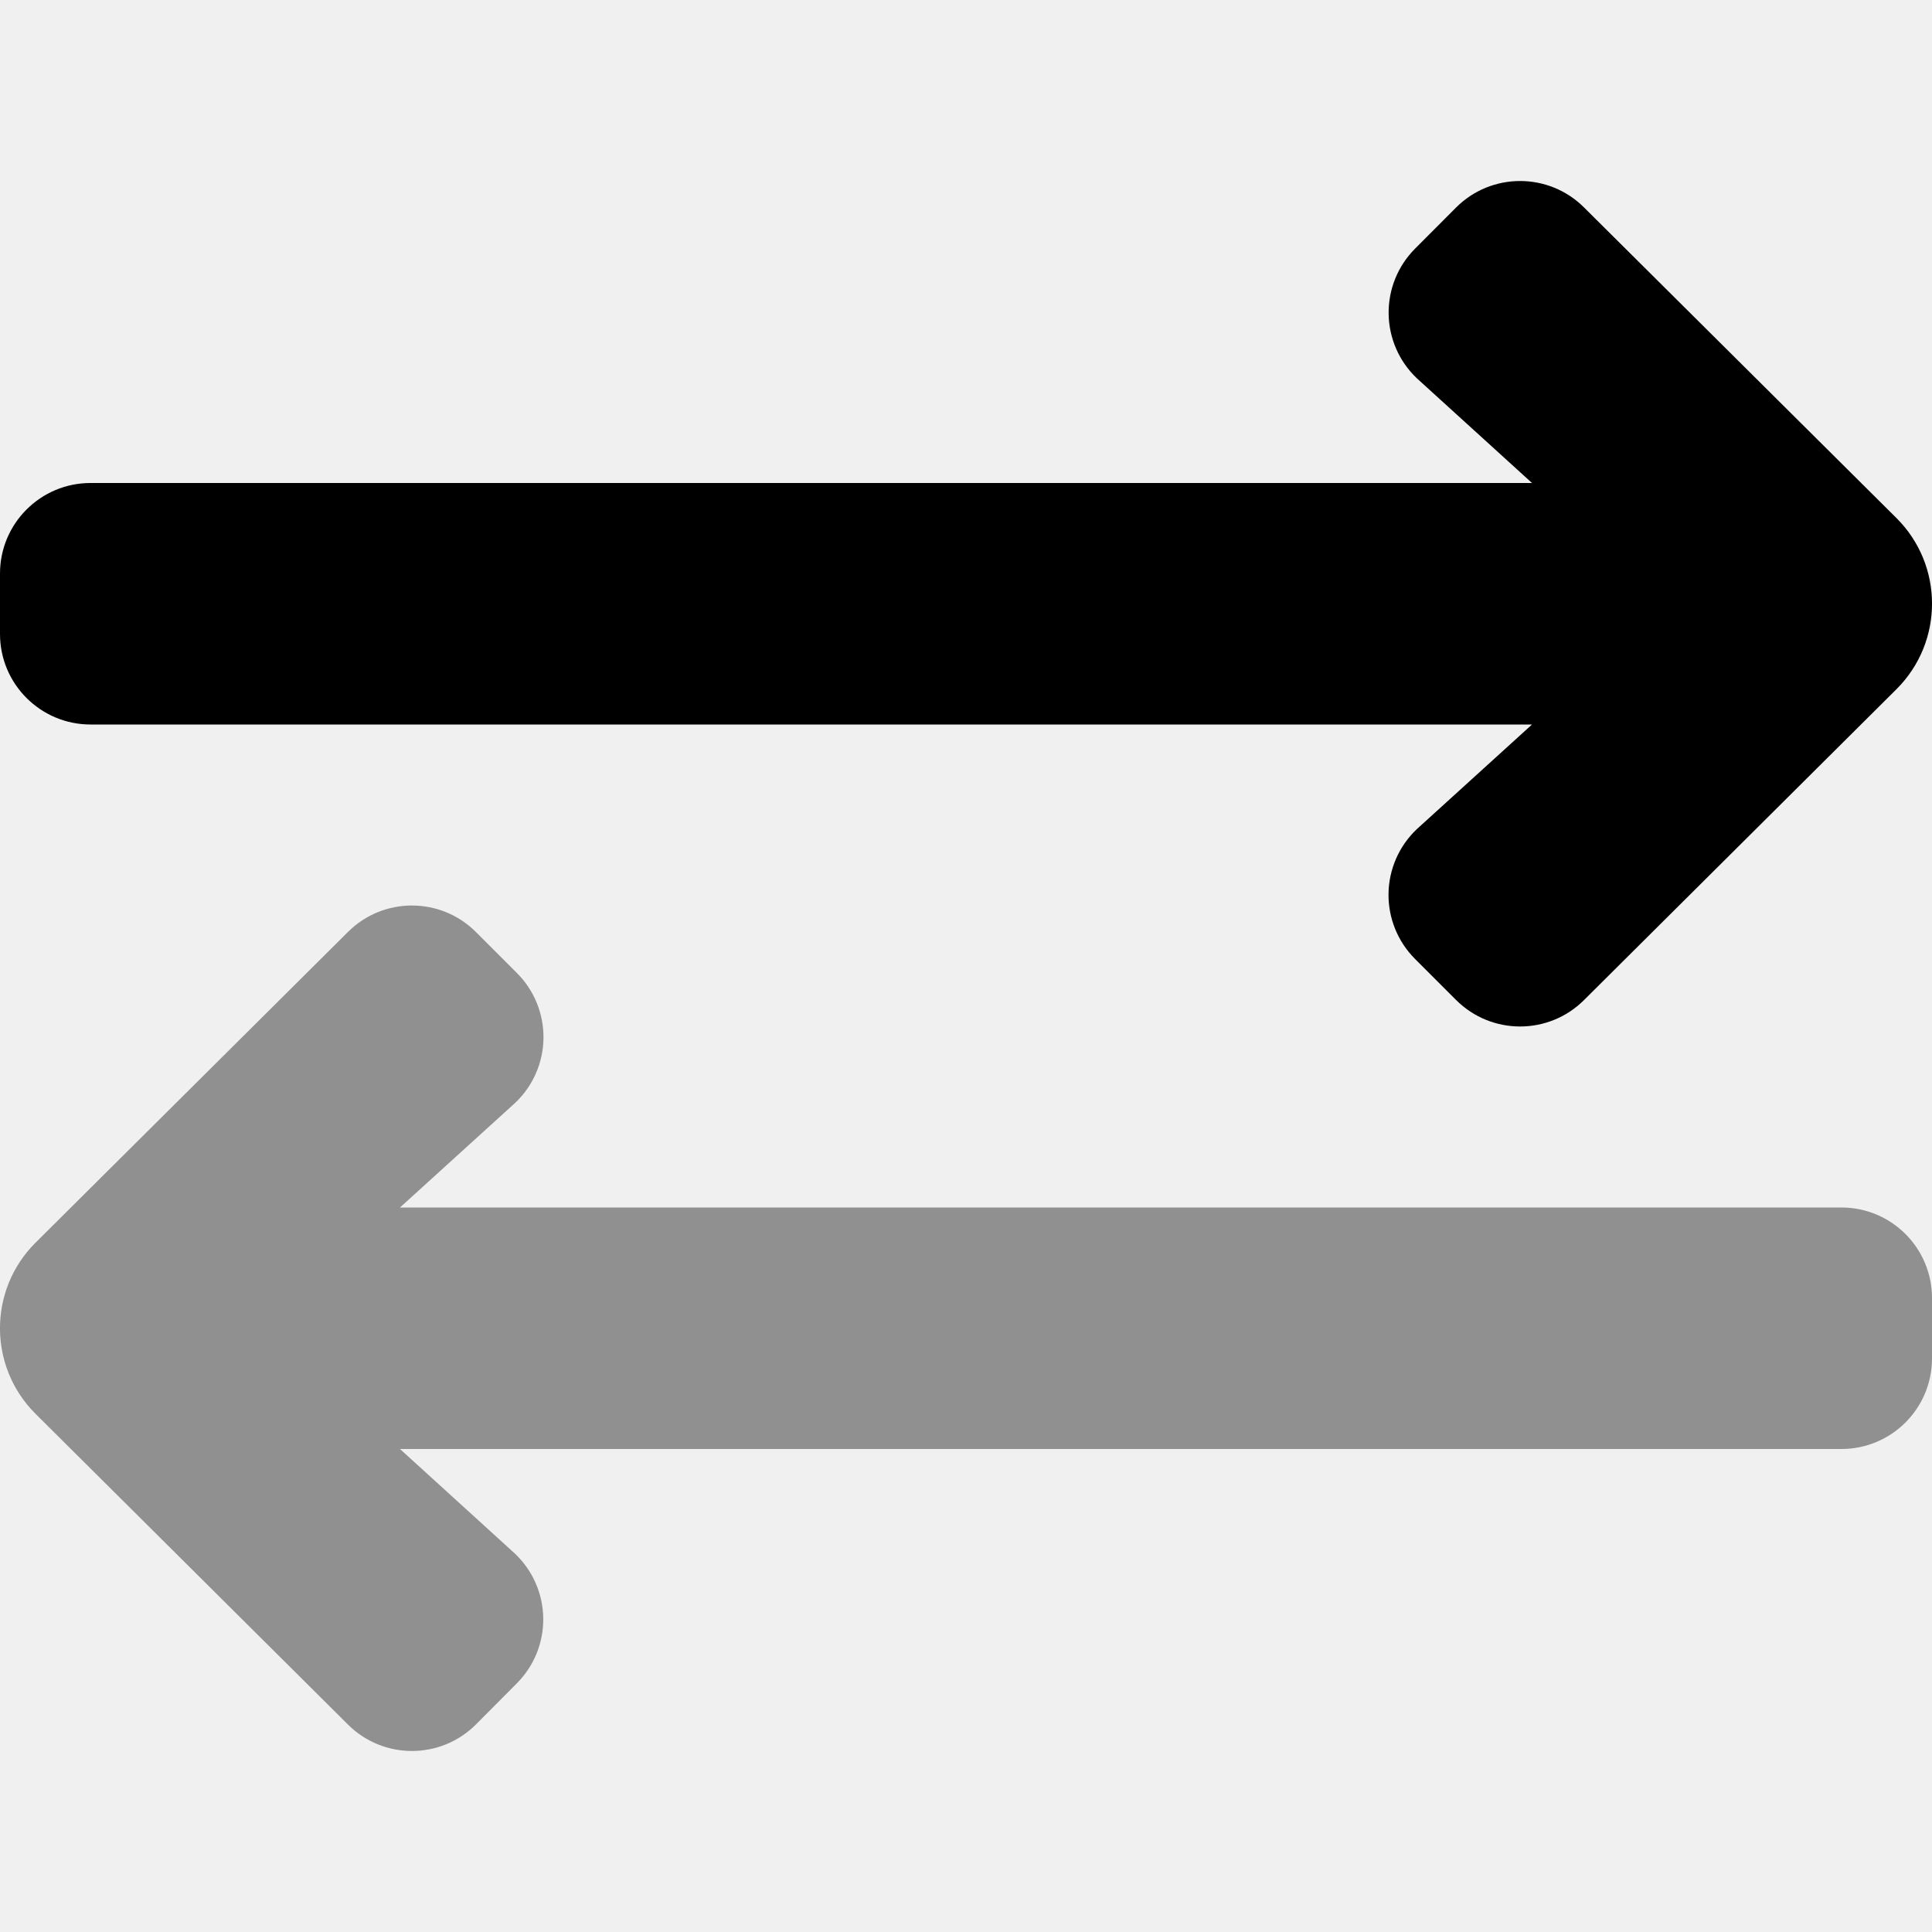
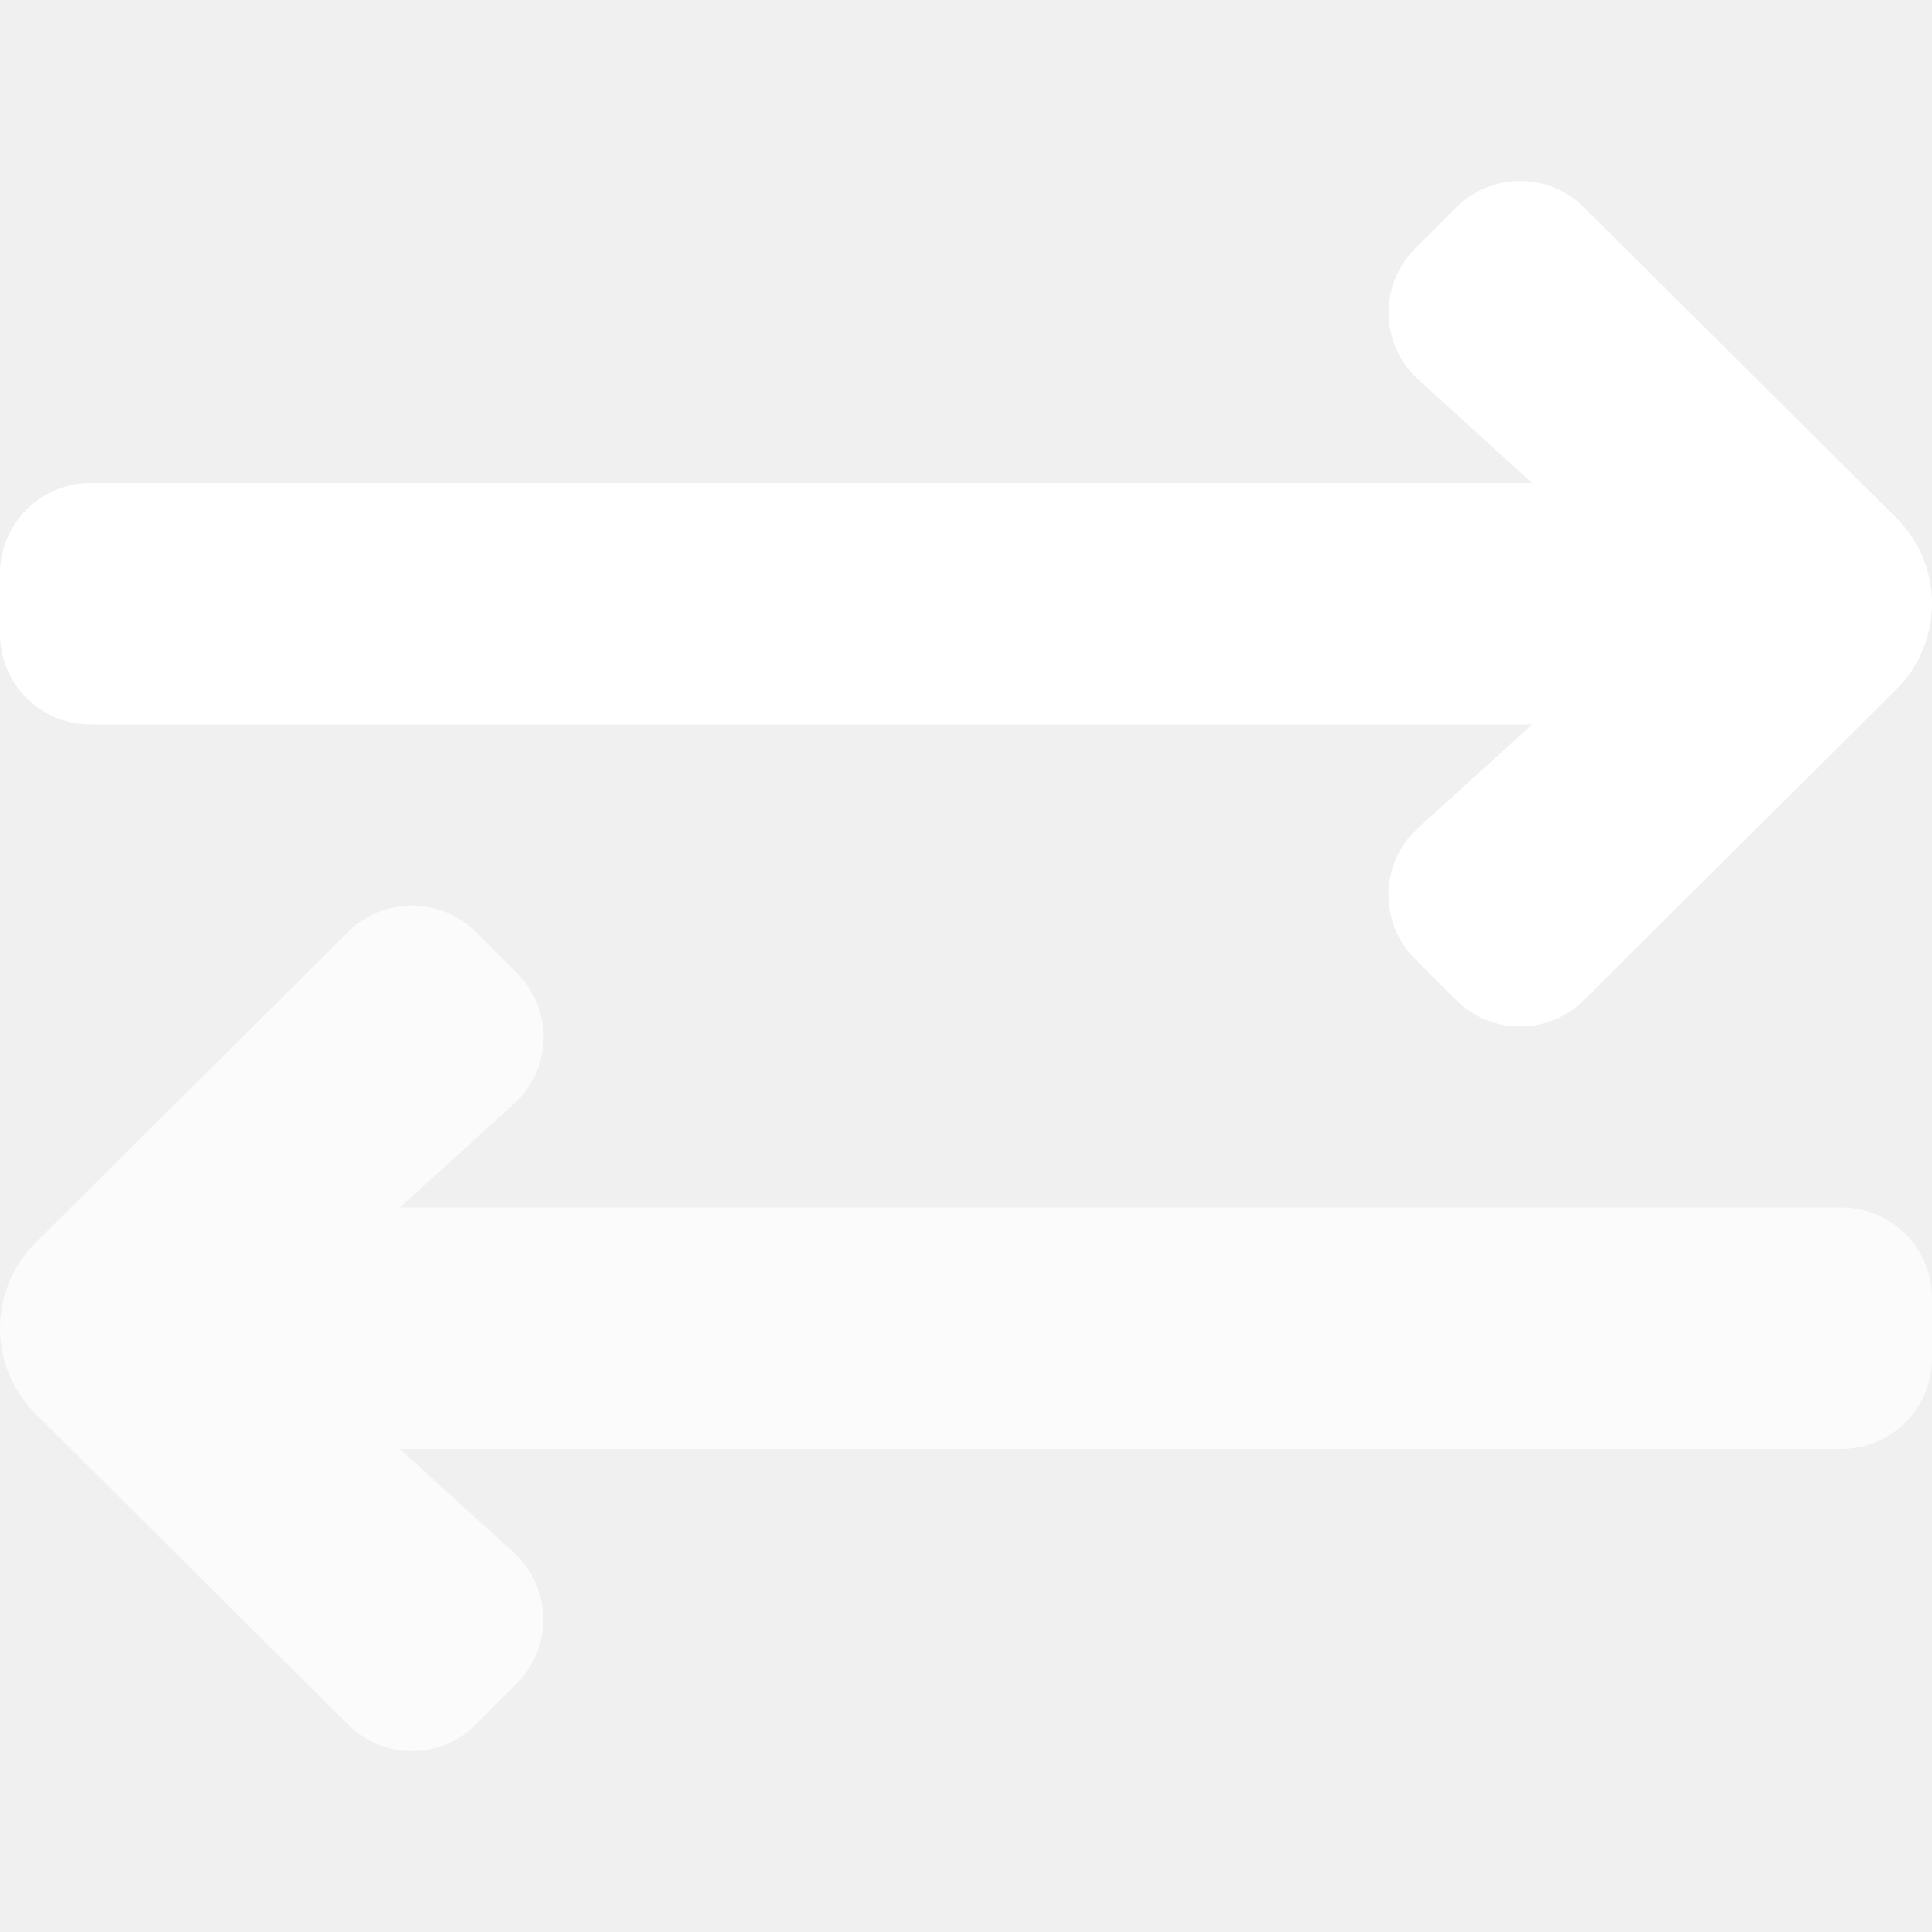
<svg xmlns="http://www.w3.org/2000/svg" width="16" height="16" viewBox="0 0 512 512">
  <defs>
-     <style>.fa-secondary{opacity:.4}</style>
+     <style>.fa-secondary{opacity:.7} path{fill:white}</style>
  </defs>
  <path d="M488 384H106l30.47 27.73a24 24 0 0 1 .47 34.4L126.13 457a24 24 0 0 1-33.94 0L9.37 374.63a32 32 0 0 1 0-45.26L92.19 247a24 24 0 0 1 33.94 0L137 257.87a24 24 0 0 1-.47 34.4L106 320h382a24 24 0 0 1 24 24v16a24 24 0 0 1-24 24z" class="fa-secondary" />
  <path d="M0 168v-16a24 24 0 0 1 24-24h382l-30.5-27.73a24 24 0 0 1-.47-34.4L385.87 55a24 24 0 0 1 33.94 0l82.82 82.34a32 32 0 0 1 0 45.26L419.81 265a24 24 0 0 1-33.94 0L375 254.13a24 24 0 0 1 .47-34.4L406 192H24a24 24 0 0 1-24-24z" class="fa-primary" />
</svg>
